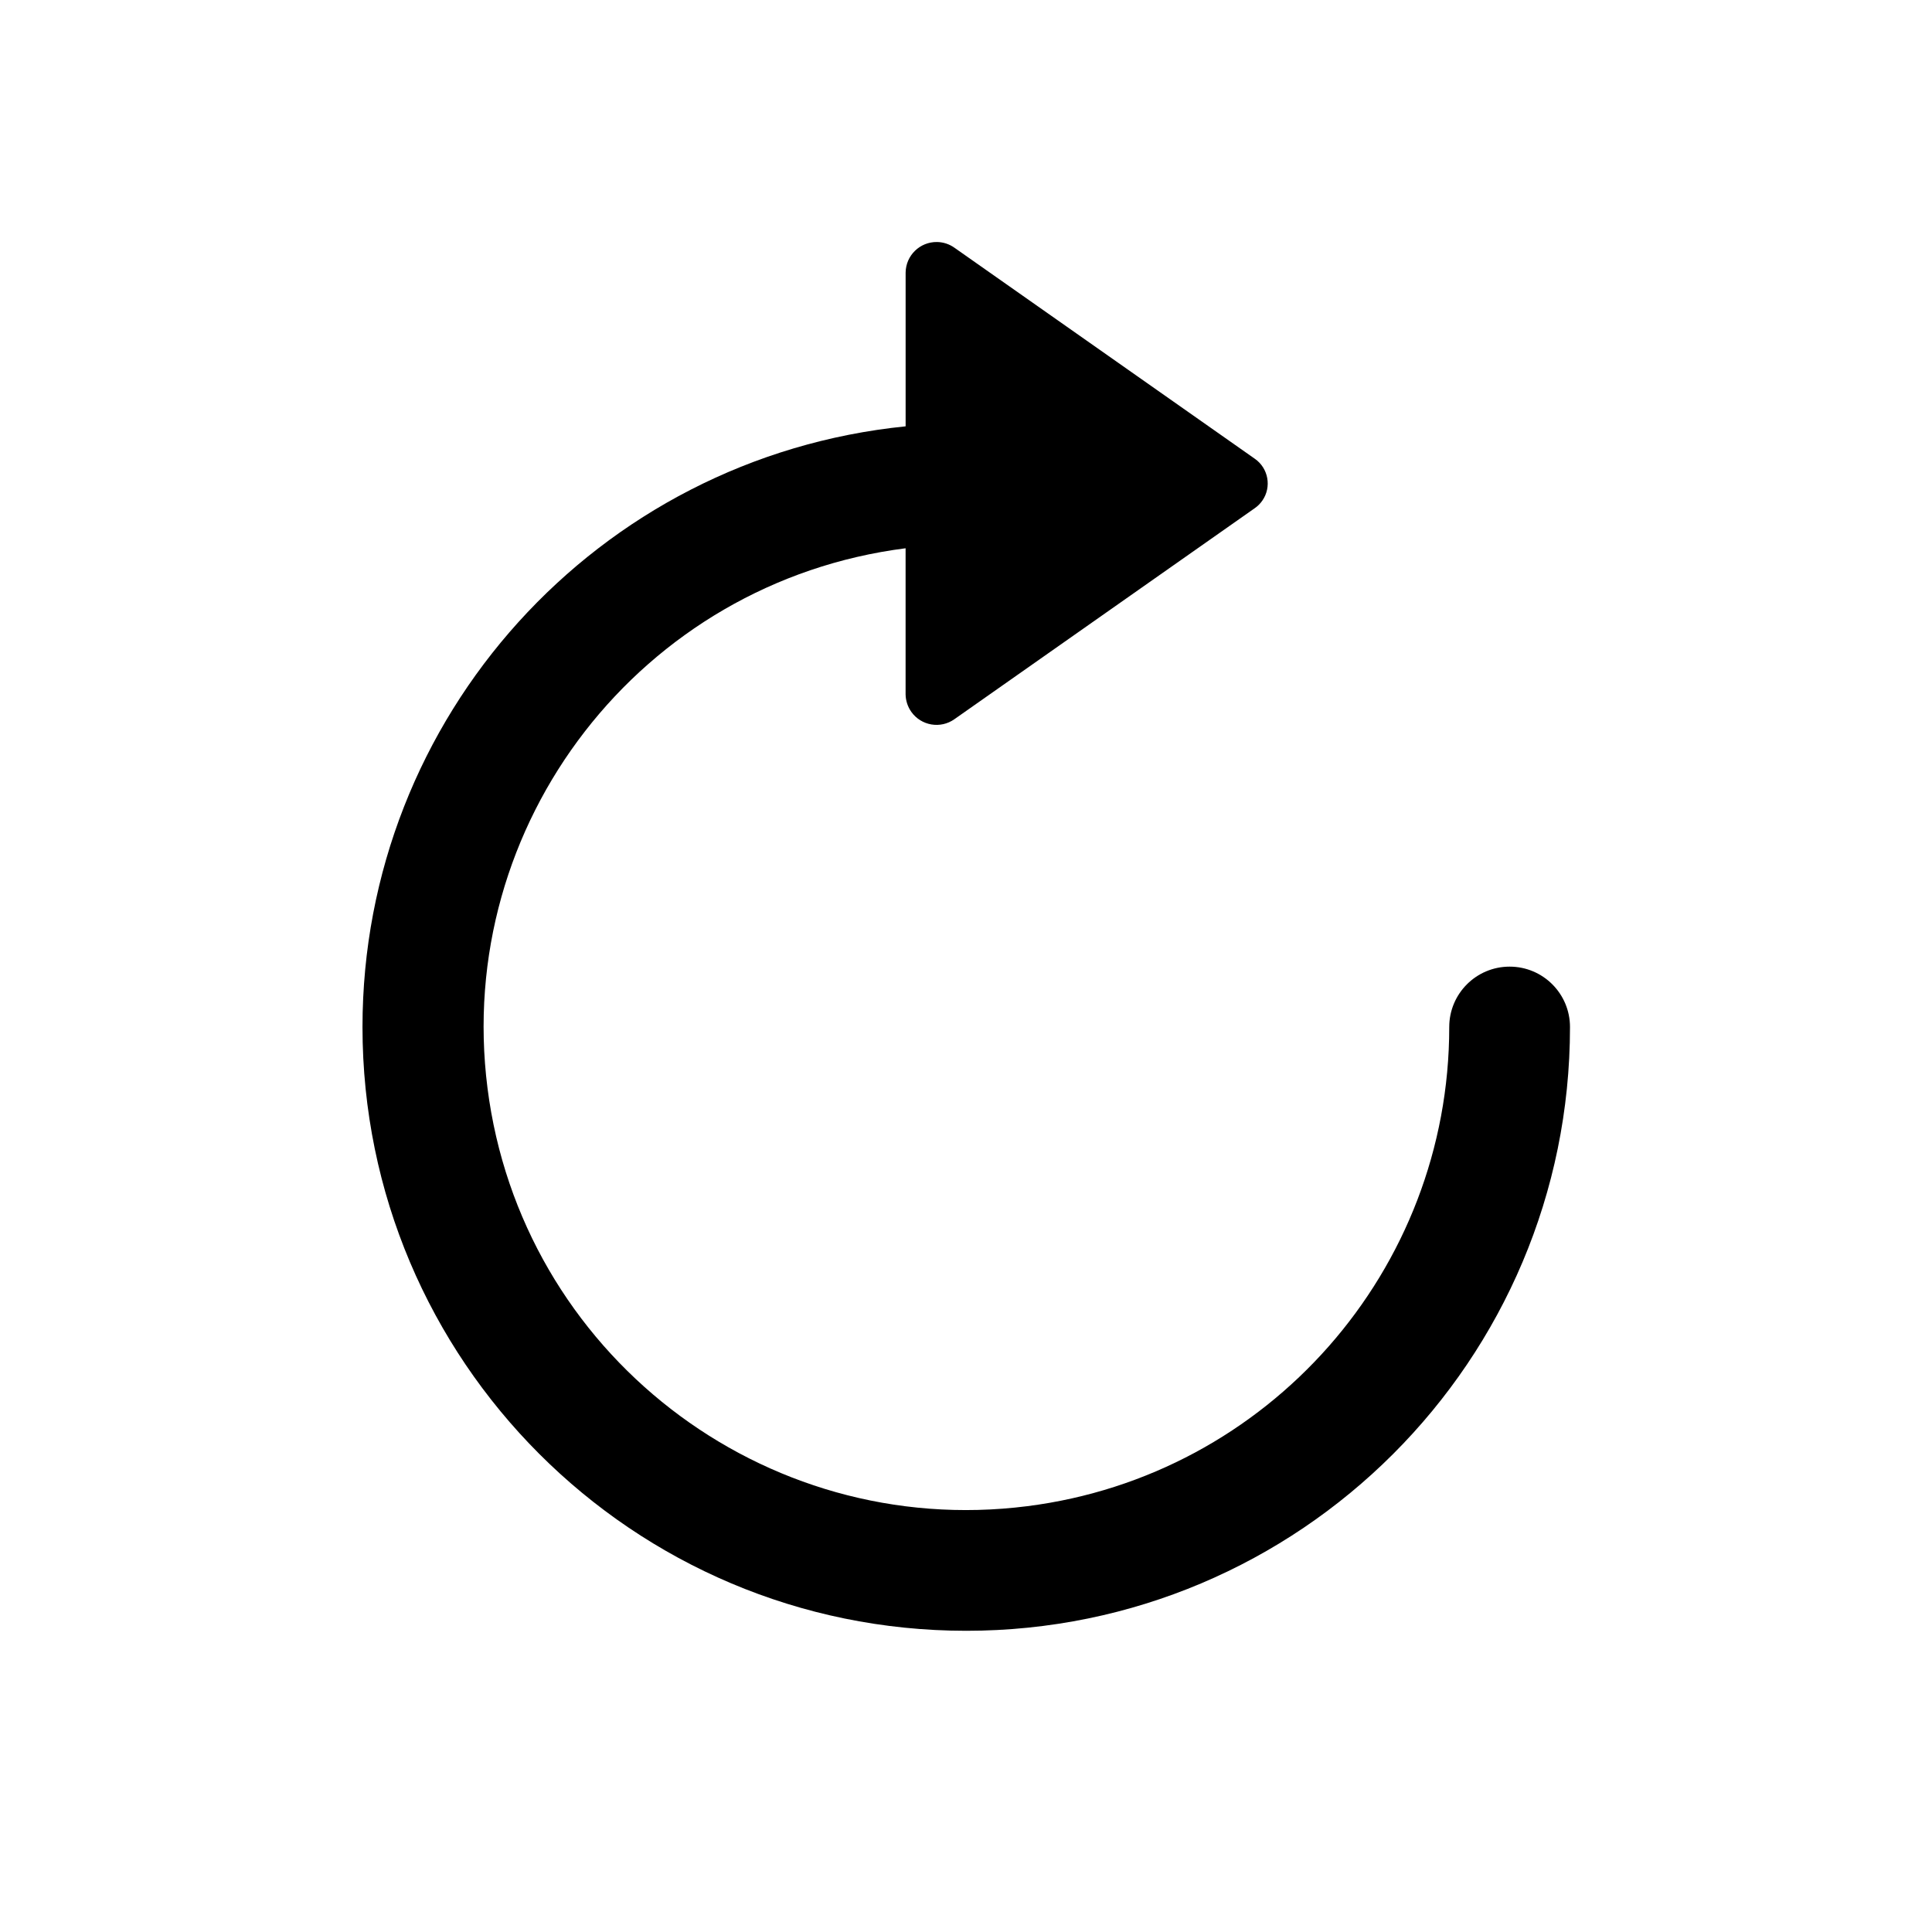
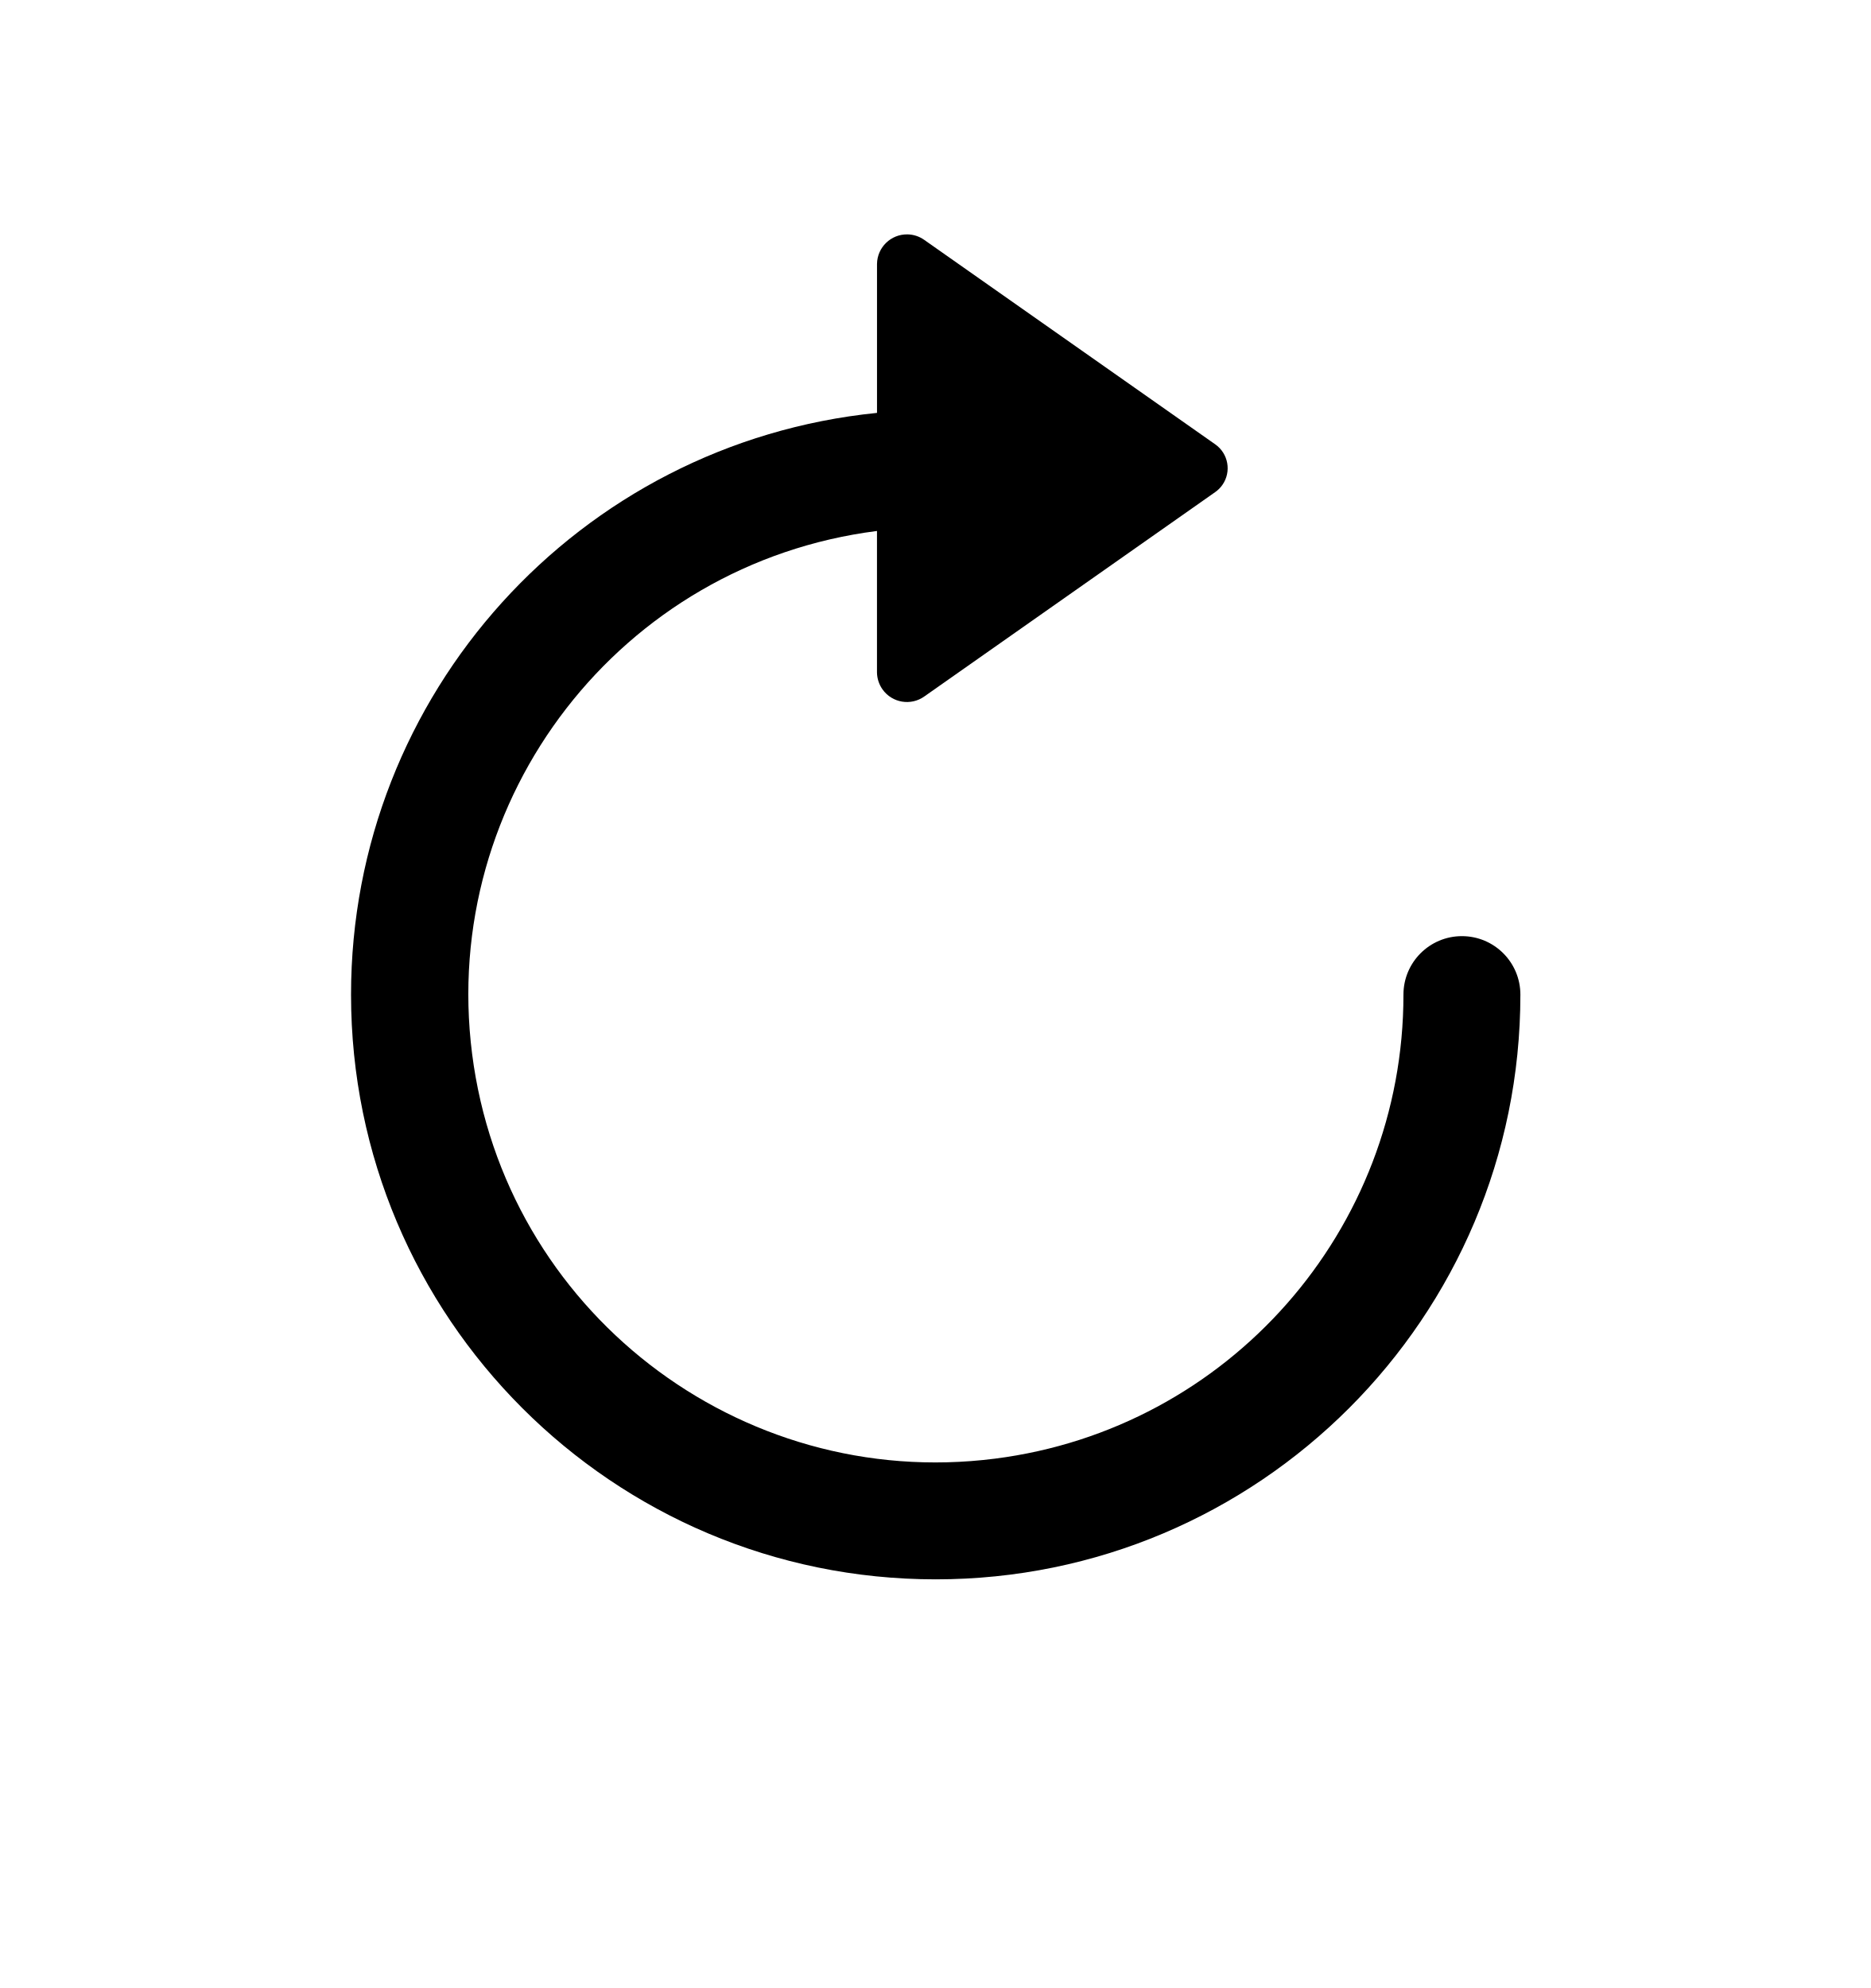
- <svg xmlns="http://www.w3.org/2000/svg" version="1.1" viewBox="0 0 64 64">
+ <svg xmlns="http://www.w3.org/2000/svg" version="1.1" viewBox="0 0 64 68">
  <path d="M30,14.123v-5.097l3.45032e-10,-2.2439e-08c0.009,-0.566 0.474,-1.017 1.04,-1.009c0.207,0.003 0.409,0.069 0.578,0.19l9.948,6.989l1.90989e-08,1.32478e-08c0.452,0.314 0.565,0.935 0.251,1.387c-0.068,0.098 -0.153,0.183 -0.251,0.251l-9.948,6.989l-3.56473e-09,2.53556e-09c-0.461,0.328 -1.101,0.22 -1.429,-0.241c-0.12,-0.169 -0.186,-0.371 -0.19,-0.578v-4.842l-6.12845e-07,7.78862e-08c-8.763,1.114 -14.963,9.12 -13.85,17.882c1.114,8.763 9.12,14.963 17.882,13.85c7.992,-1.016 13.98,-7.817 13.977,-15.873l2.13163e-14,3.01992e-07c-1.66785e-07,-1.105 0.895,-2 2,-2c1.105,-1.66785e-07 2,0.895 2,2c0,0 0,0 0,0l1.03068e-08,0.001c0,11.046 -8.954,20 -20,20c-11.046,0 -20,-8.954 -20,-20c0,-10.268 7.775,-18.867 17.991,-19.899Z" fill="#000" fill-rule="evenodd" />
</svg>
